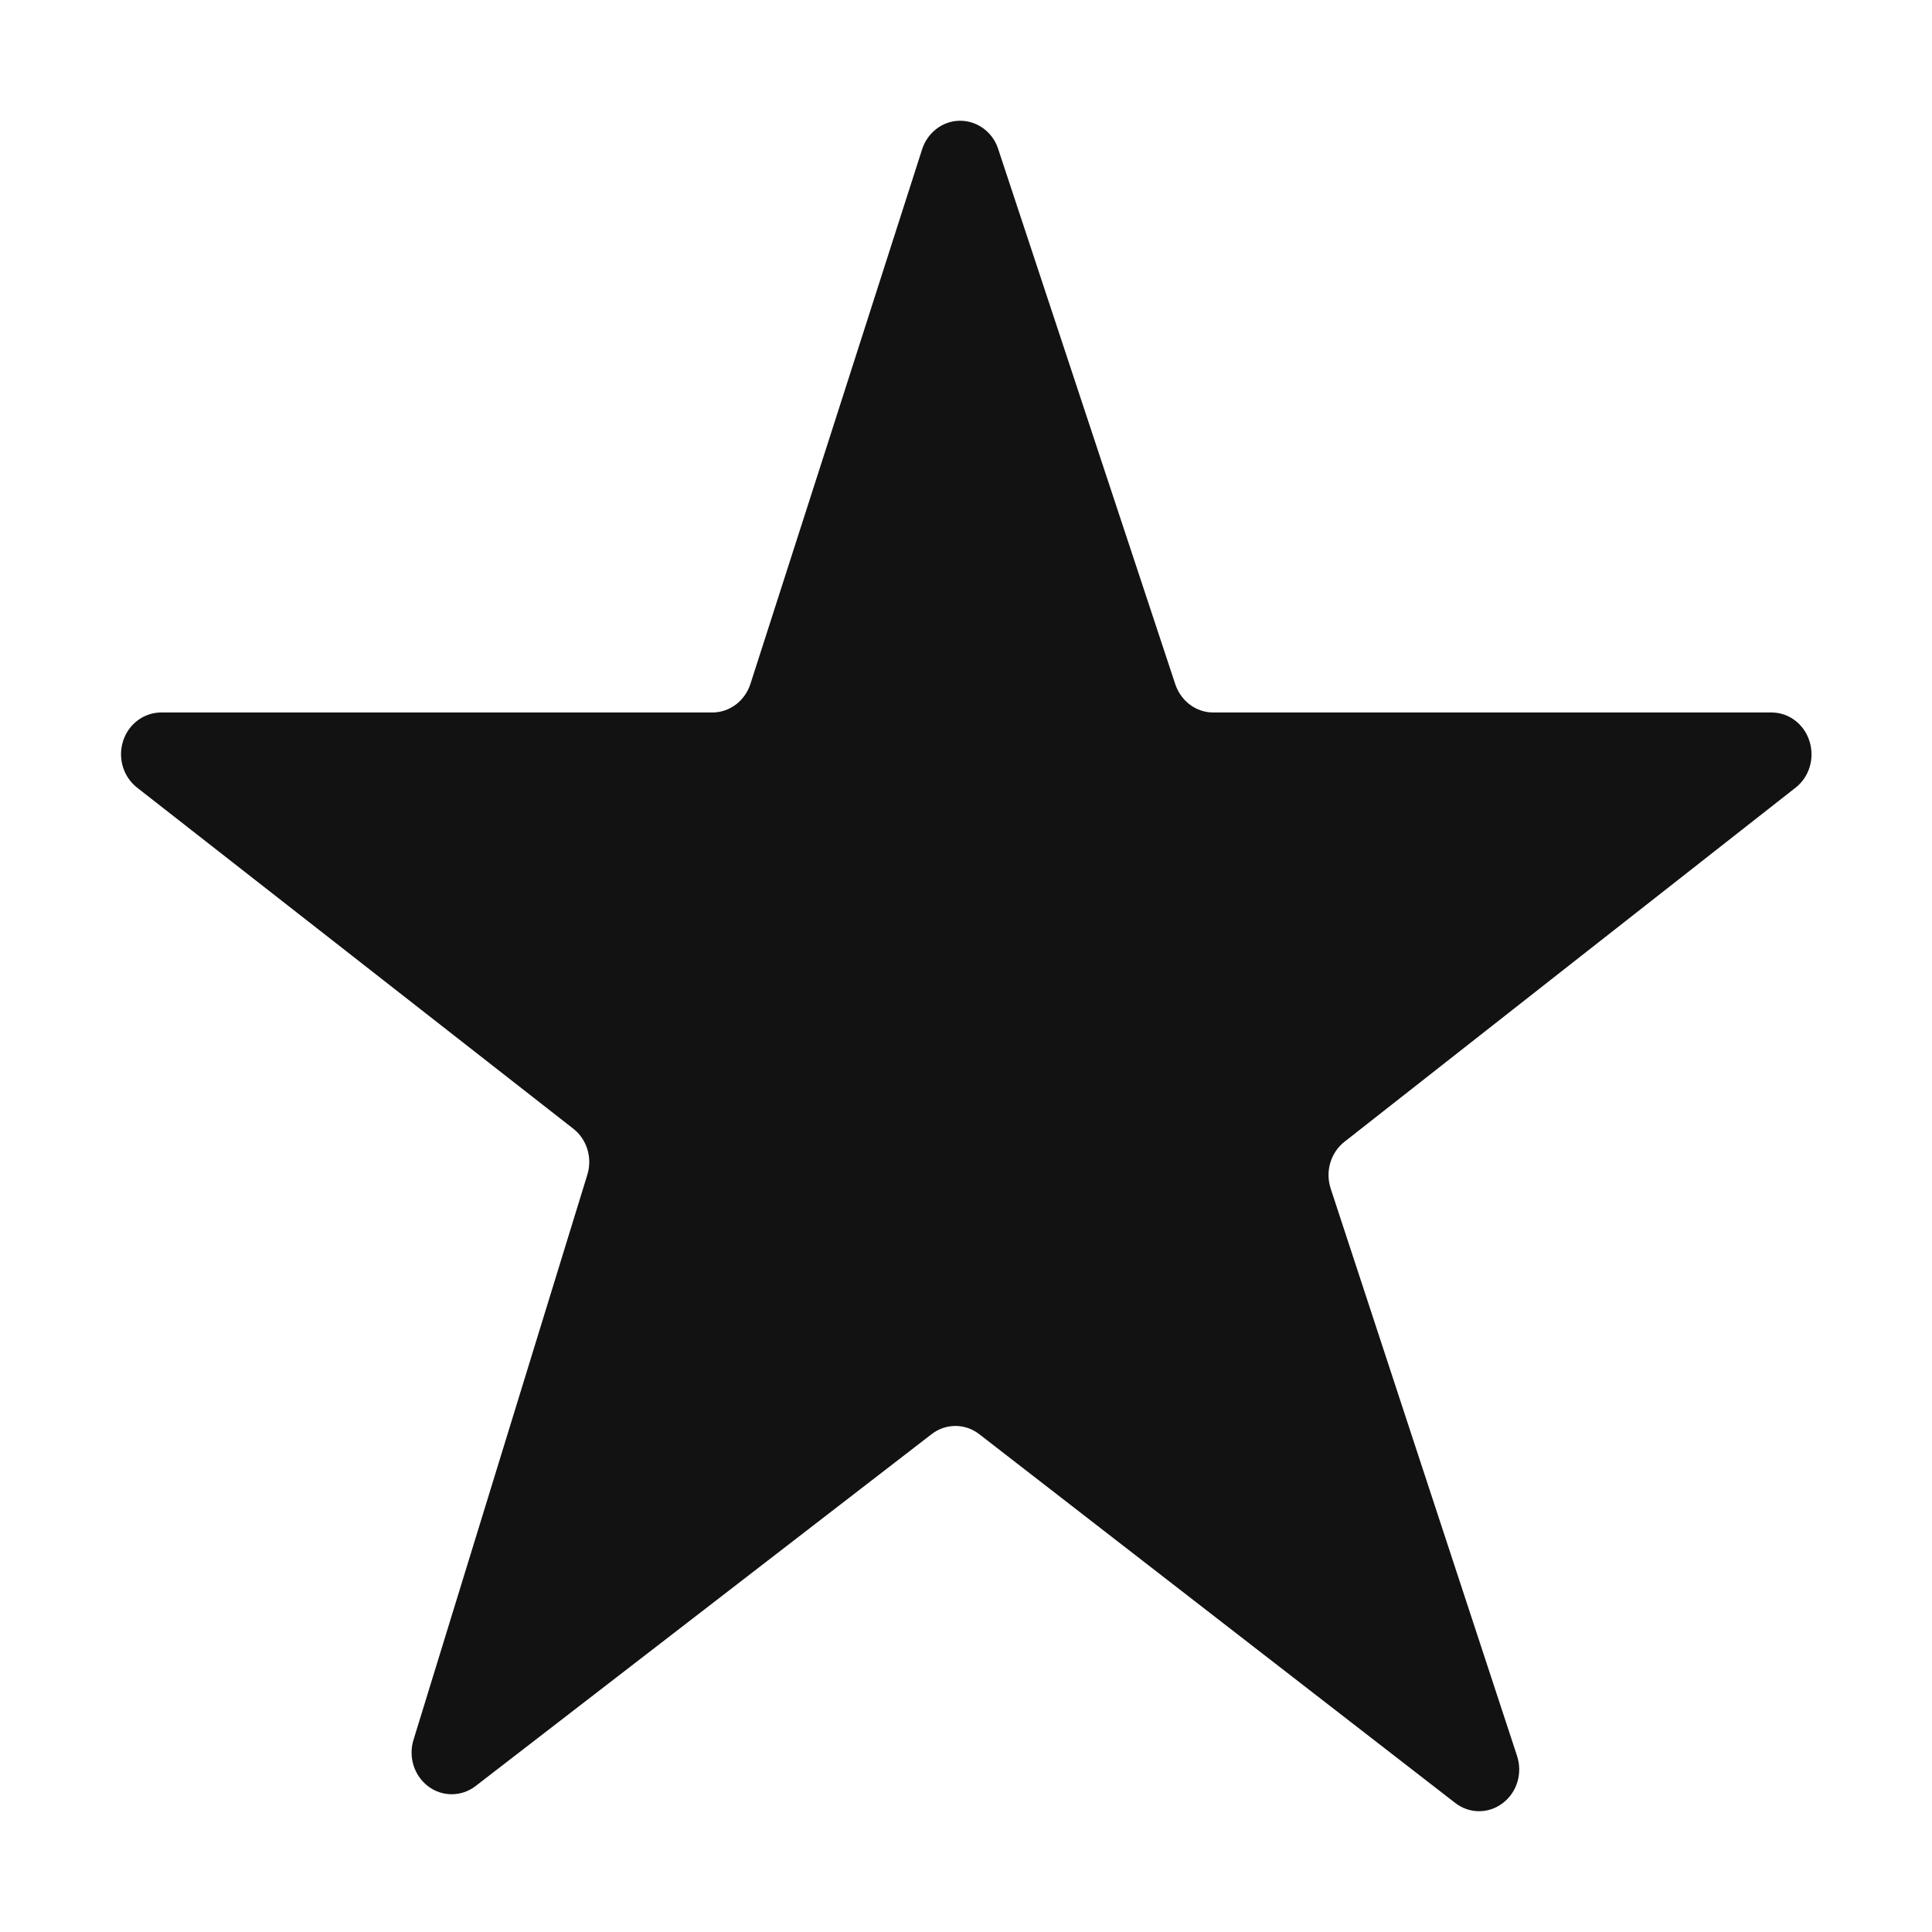
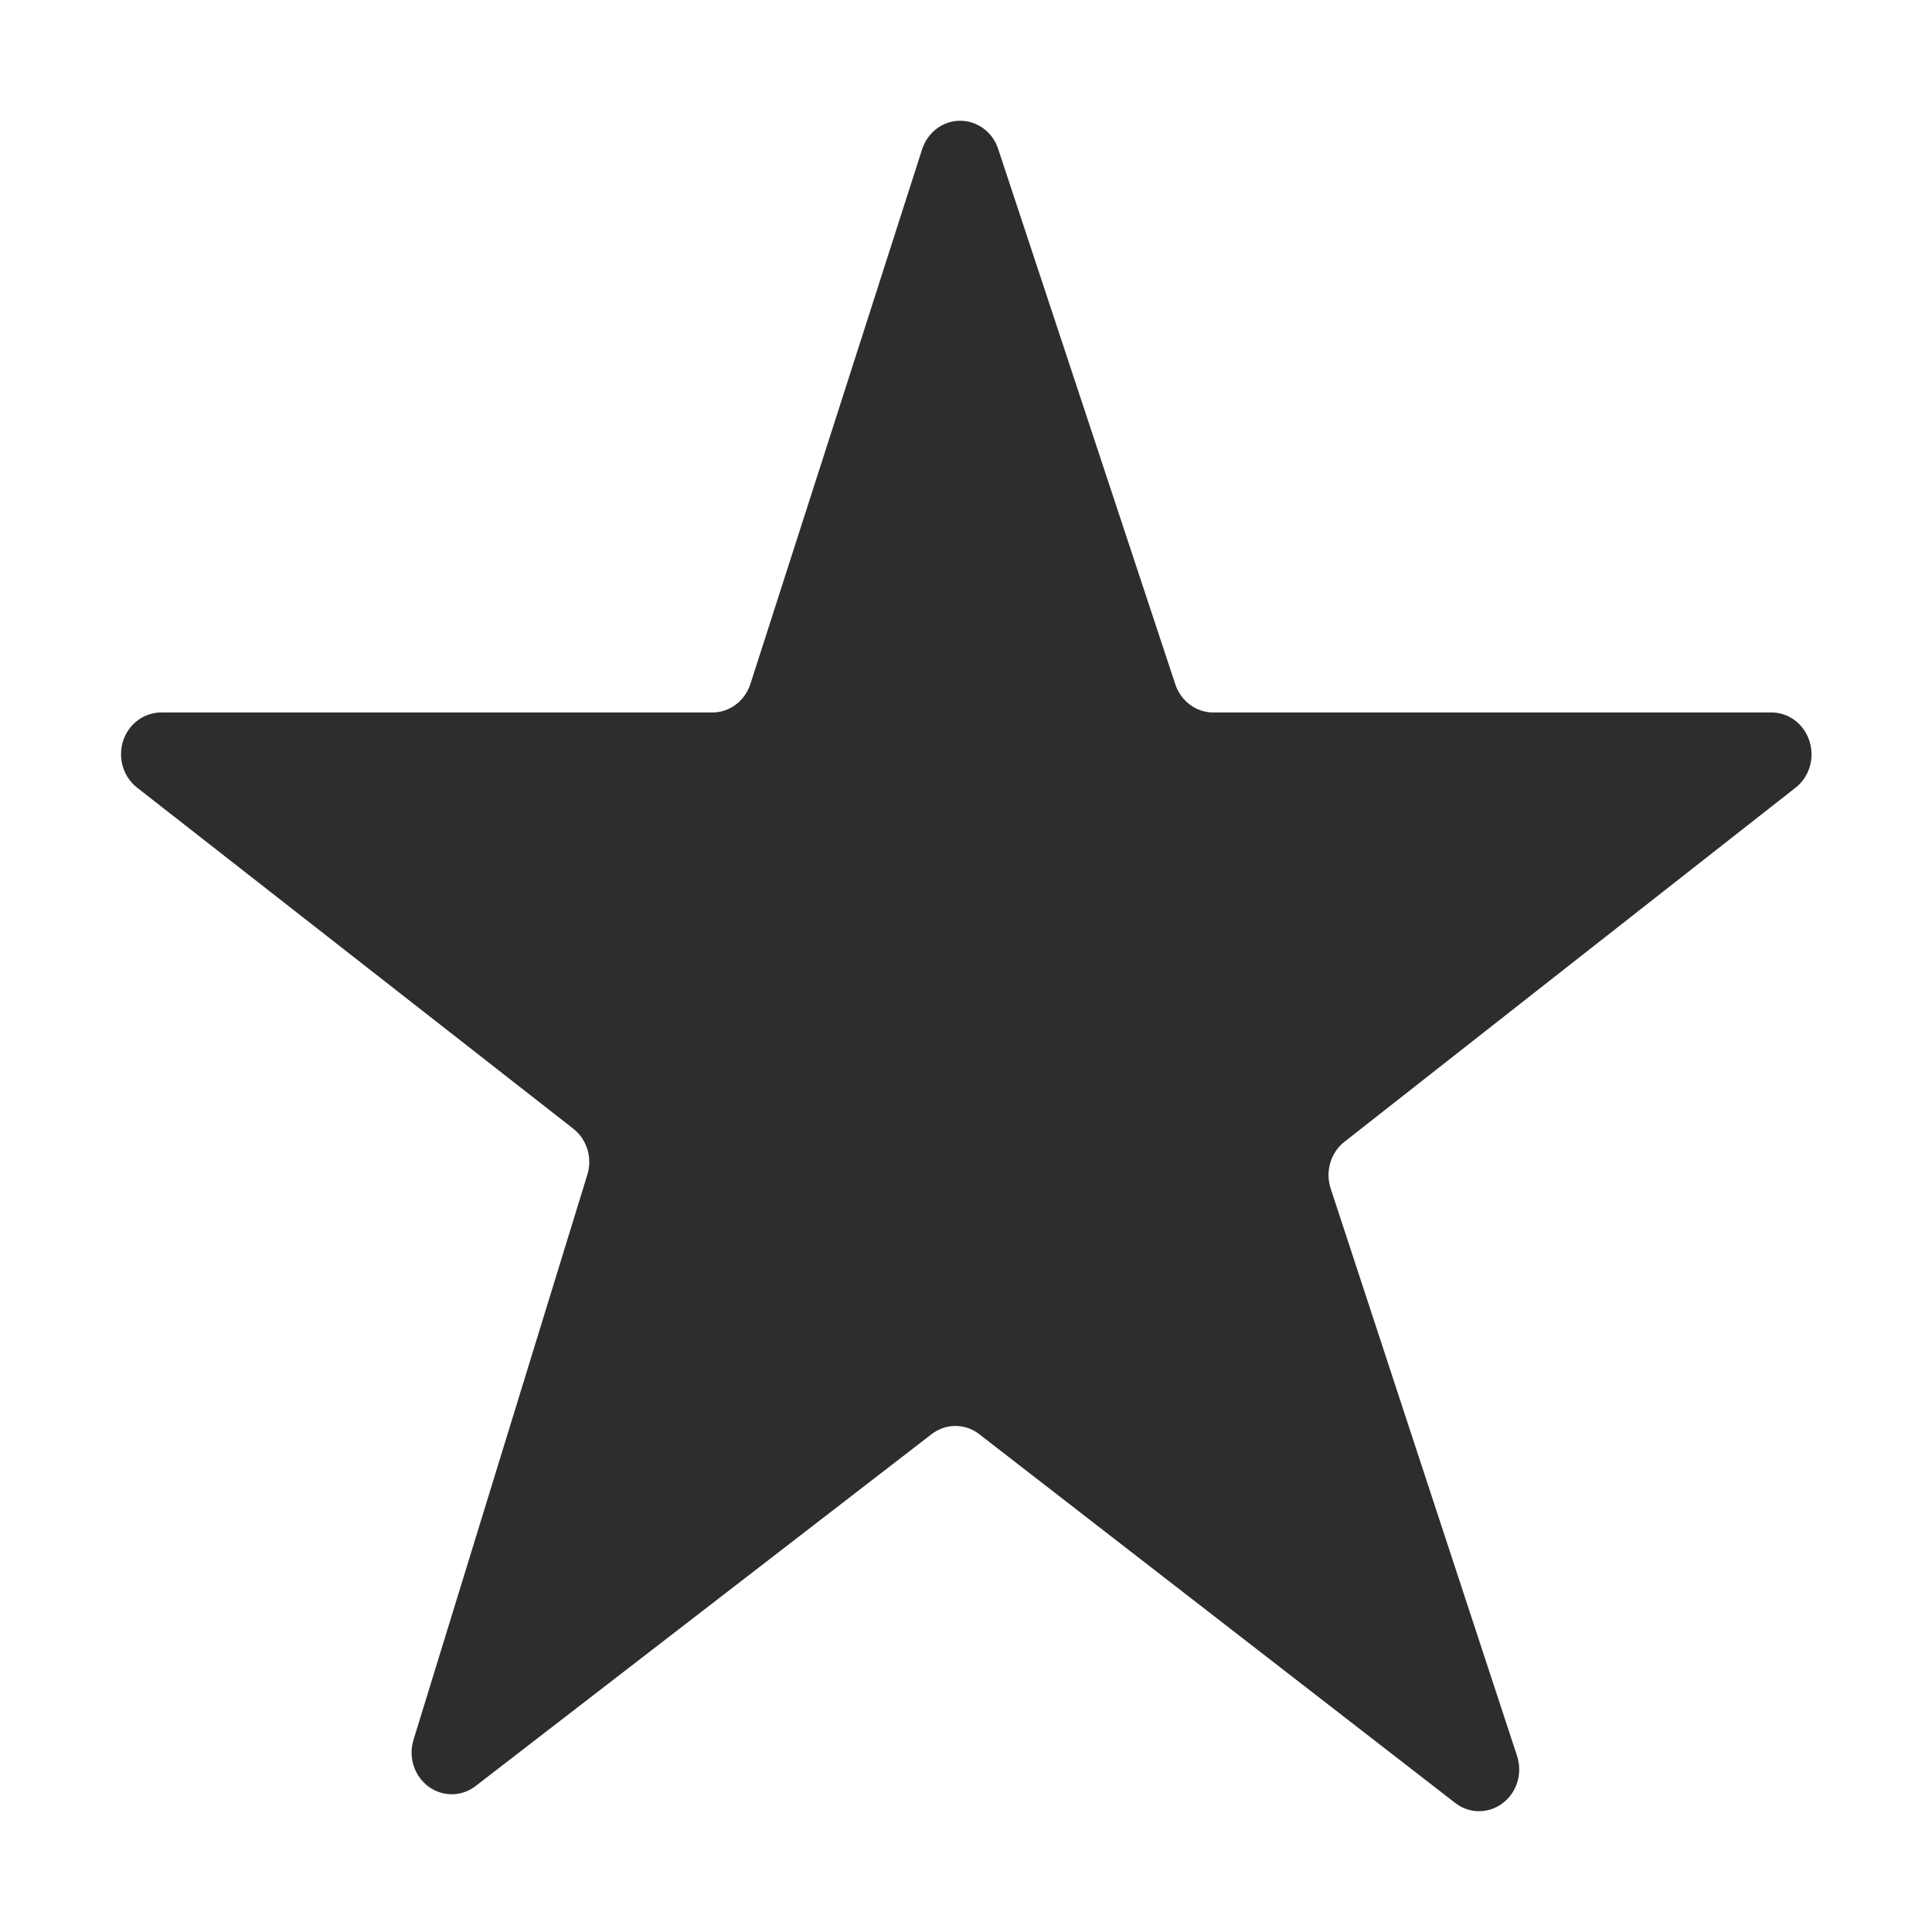
<svg xmlns="http://www.w3.org/2000/svg" width="100%" height="100%" viewBox="0 0 32 32" version="1.1" xml:space="preserve" style="fill-rule:evenodd;clip-rule:evenodd;stroke-linejoin:round;stroke-miterlimit:2;">
  <g transform="matrix(1,0,0,1,-635.094,-232.249)">
    <g transform="matrix(3.12429,0,0,3.25721,-1270.69,-991.374)">
-       <path d="M619.381,379.289C619.472,379.289 619.553,379.347 619.582,379.434C619.611,379.521 619.582,379.616 619.509,379.671C618.789,380.213 617.516,381.171 617.117,381.472C617.044,381.527 617.014,381.623 617.044,381.71C617.207,382.186 617.729,383.712 618.032,384.595C618.062,384.683 618.032,384.78 617.956,384.835C617.881,384.89 617.779,384.89 617.704,384.834C616.938,384.265 615.597,383.268 615.181,382.959C615.106,382.903 615.003,382.903 614.928,382.959C614.523,383.259 613.244,384.205 612.511,384.748C612.437,384.803 612.335,384.804 612.26,384.75C612.185,384.696 612.153,384.6 612.182,384.512C612.462,383.639 612.951,382.114 613.103,381.64C613.131,381.554 613.101,381.459 613.028,381.405C612.641,381.115 611.419,380.198 610.716,379.671C610.643,379.616 610.613,379.521 610.642,379.434C610.671,379.347 610.753,379.289 610.844,379.289L613.766,379.289C613.858,379.289 613.939,379.23 613.968,379.143C614.122,378.685 614.603,377.248 614.878,376.425C614.907,376.339 614.988,376.28 615.079,376.28C615.17,376.28 615.252,376.337 615.281,376.423C615.565,377.247 616.062,378.688 616.22,379.145C616.25,379.231 616.33,379.289 616.421,379.289L619.381,379.289Z" style="fill:rgb(18,18,18);fill-rule:nonzero;" />
+       <path d="M619.381,379.289C619.472,379.289 619.553,379.347 619.582,379.434C619.611,379.521 619.582,379.616 619.509,379.671C618.789,380.213 617.516,381.171 617.117,381.472C617.044,381.527 617.014,381.623 617.044,381.71C617.207,382.186 617.729,383.712 618.032,384.595C618.062,384.683 618.032,384.78 617.956,384.835C617.881,384.89 617.779,384.89 617.704,384.834C616.938,384.265 615.597,383.268 615.181,382.959C615.106,382.903 615.003,382.903 614.928,382.959C614.523,383.259 613.244,384.205 612.511,384.748C612.437,384.803 612.335,384.804 612.26,384.75C612.185,384.696 612.153,384.6 612.182,384.512C612.462,383.639 612.951,382.114 613.103,381.64C613.131,381.554 613.101,381.459 613.028,381.405C612.641,381.115 611.419,380.198 610.716,379.671C610.643,379.616 610.613,379.521 610.642,379.434C610.671,379.347 610.753,379.289 610.844,379.289L613.766,379.289C613.858,379.289 613.939,379.23 613.968,379.143C614.122,378.685 614.603,377.248 614.878,376.425C614.907,376.339 614.988,376.28 615.079,376.28C615.17,376.28 615.252,376.337 615.281,376.423C615.565,377.247 616.062,378.688 616.22,379.145C616.25,379.231 616.33,379.289 616.421,379.289L619.381,379.289Z" style="fill:rgb(45,45,45);fill-rule:nonzero;" />
    </g>
    <g transform="matrix(0.819611,0,0,1.23625,105.409,-54.8679)">
      <rect x="646.265" y="232.249" width="39.043" height="25.885" style="fill:none;" />
    </g>
  </g>
</svg>
